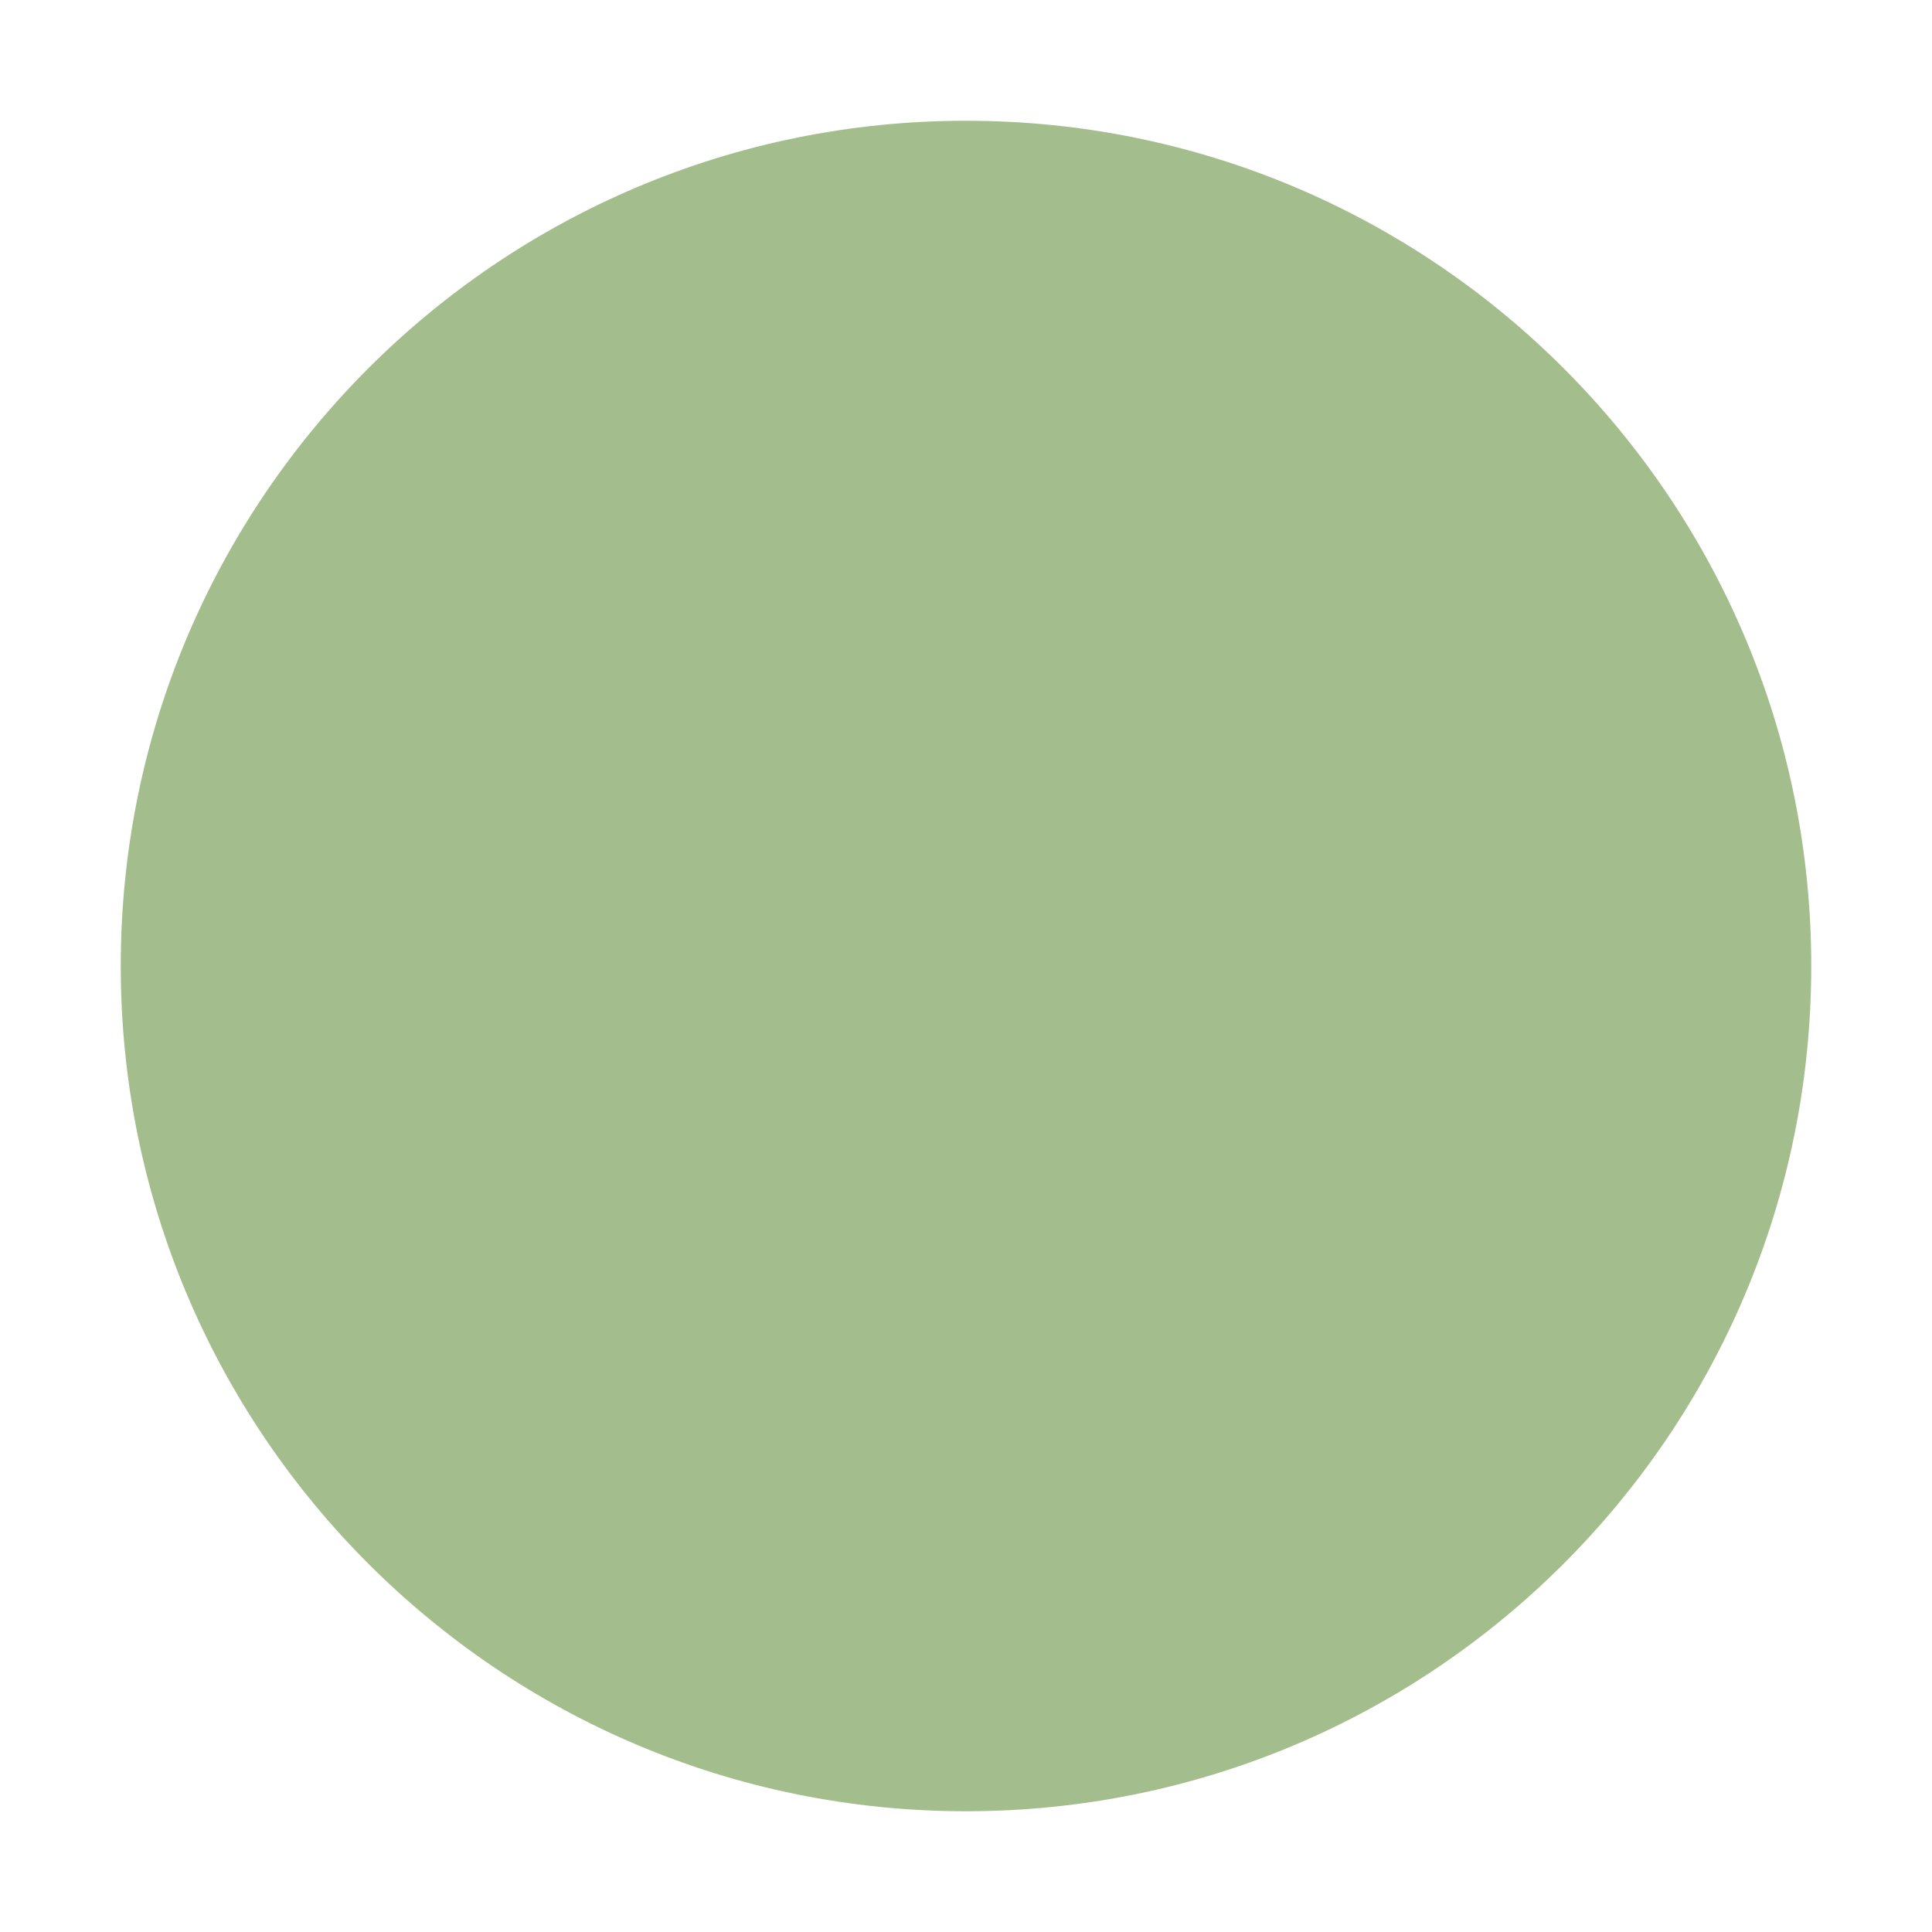
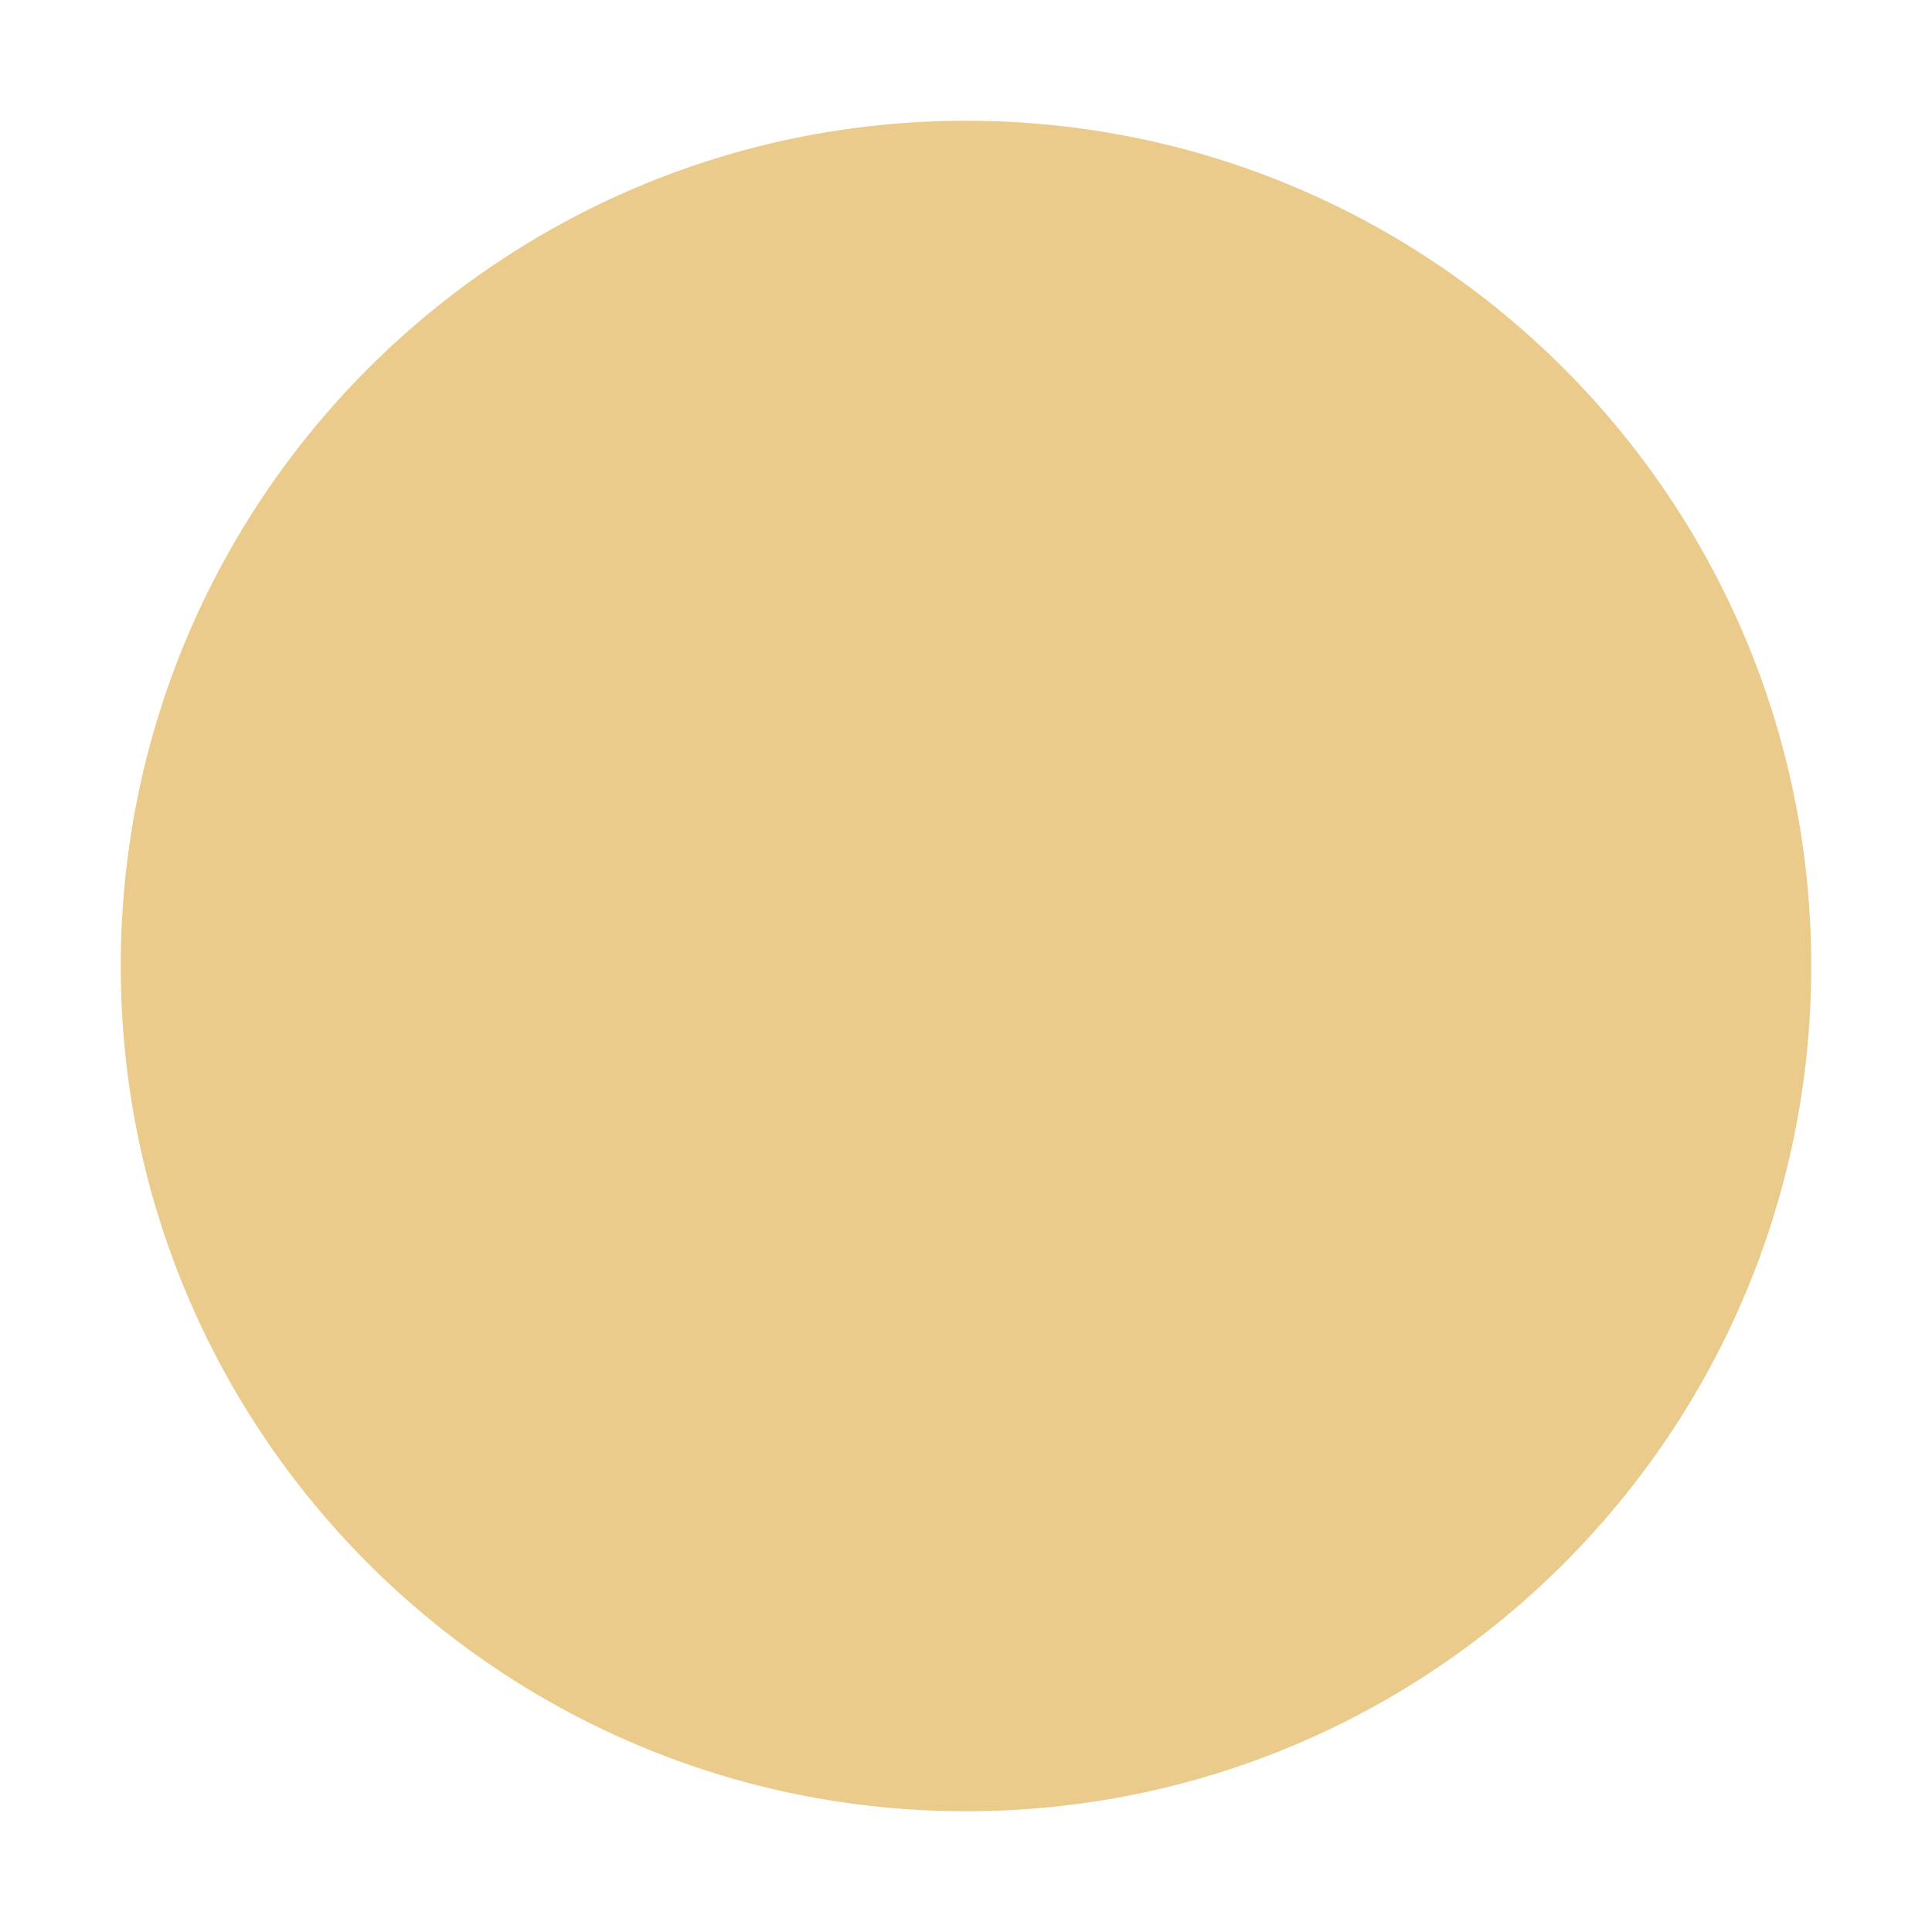
<svg xmlns="http://www.w3.org/2000/svg" width="96" height="96" version="1.1" id="svg2662" viewBox="0 0 16 16">
  <defs id="defs2666" />
  <rect y="0" width="16" height="16" ry="1.6931001e-05" opacity="0" stroke-width="0.474" style="paint-order:markers stroke fill" id="rect2658" x="0" />
-   <path d="m 8,15 c 3.866,0 7,-3.134 7,-7 0,-3.866 -3.134,-7 -7,-7 -3.866,0 -7,3.134 -7,7 0,3.866 3.134,7 7,7" fill="#59c837" fill-rule="evenodd" id="path2660" style="fill:#a3be8c;fill-opacity:1" />
+   <path d="m 8,15 c 3.866,0 7,-3.134 7,-7 0,-3.866 -3.134,-7 -7,-7 -3.866,0 -7,3.134 -7,7 0,3.866 3.134,7 7,7" fill="#59c837" fill-rule="evenodd" id="path2660" style="fill:#ebcb8b;fill-opacity:1" />
</svg>
